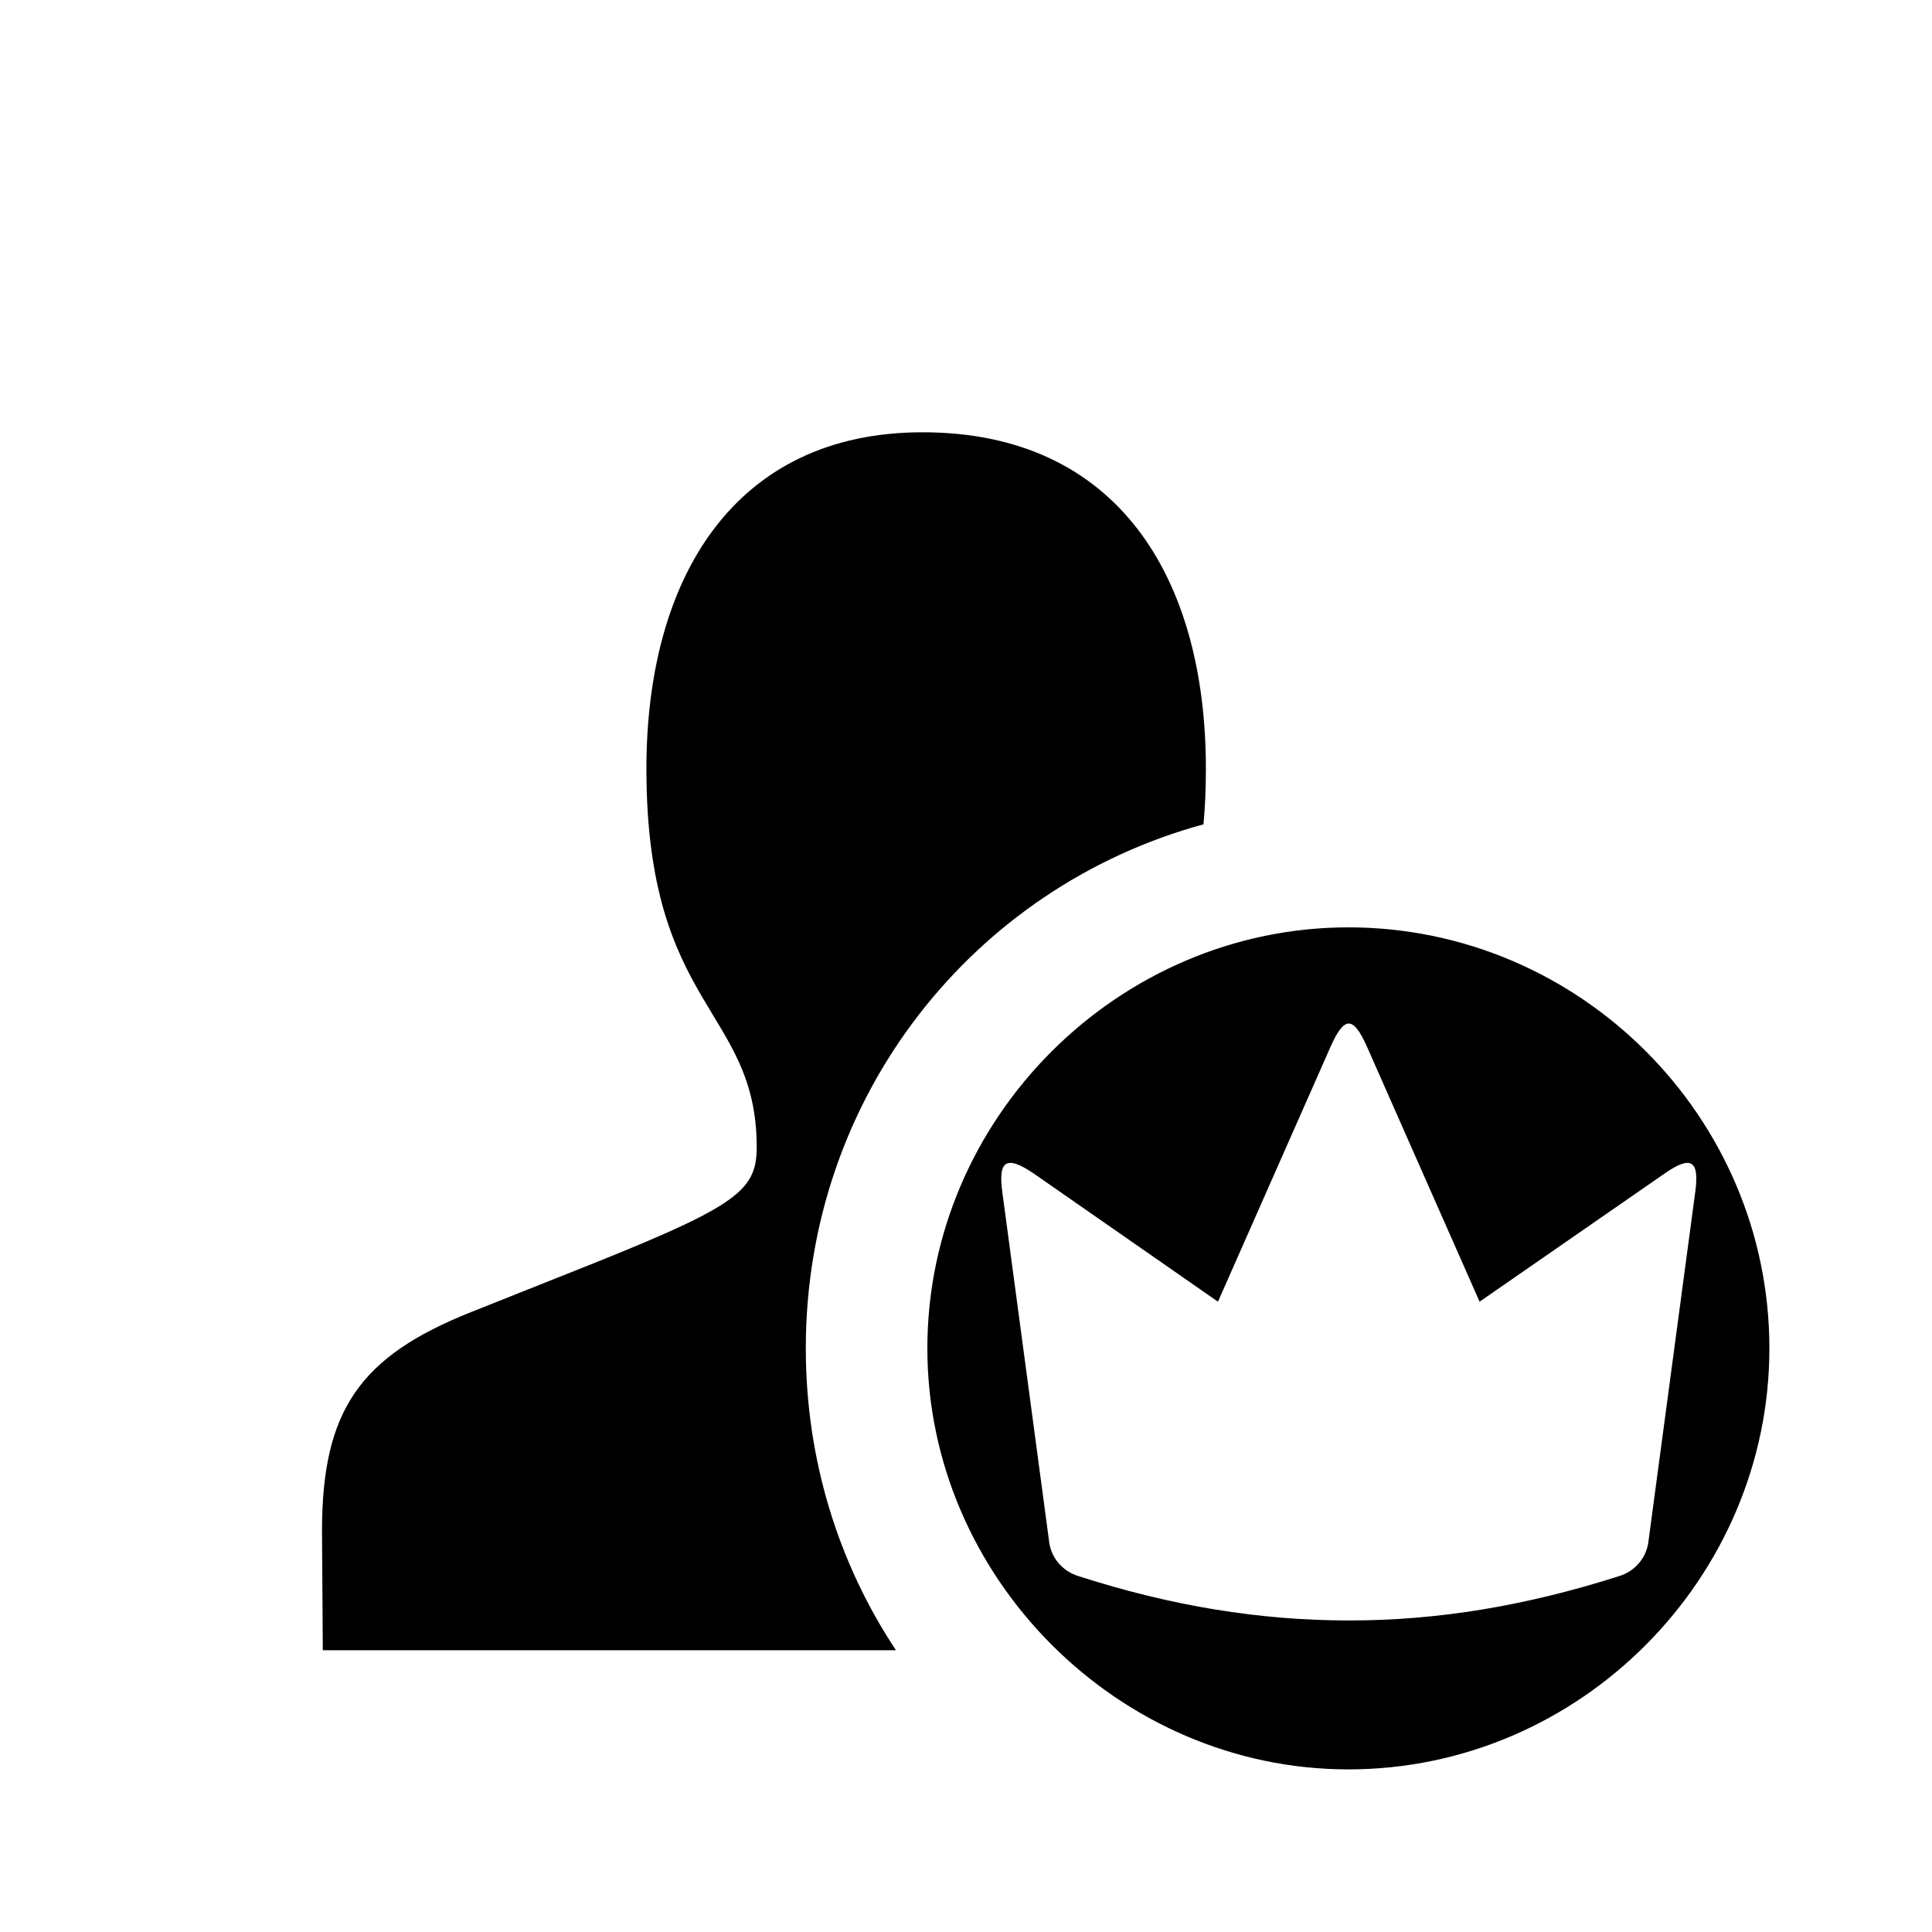
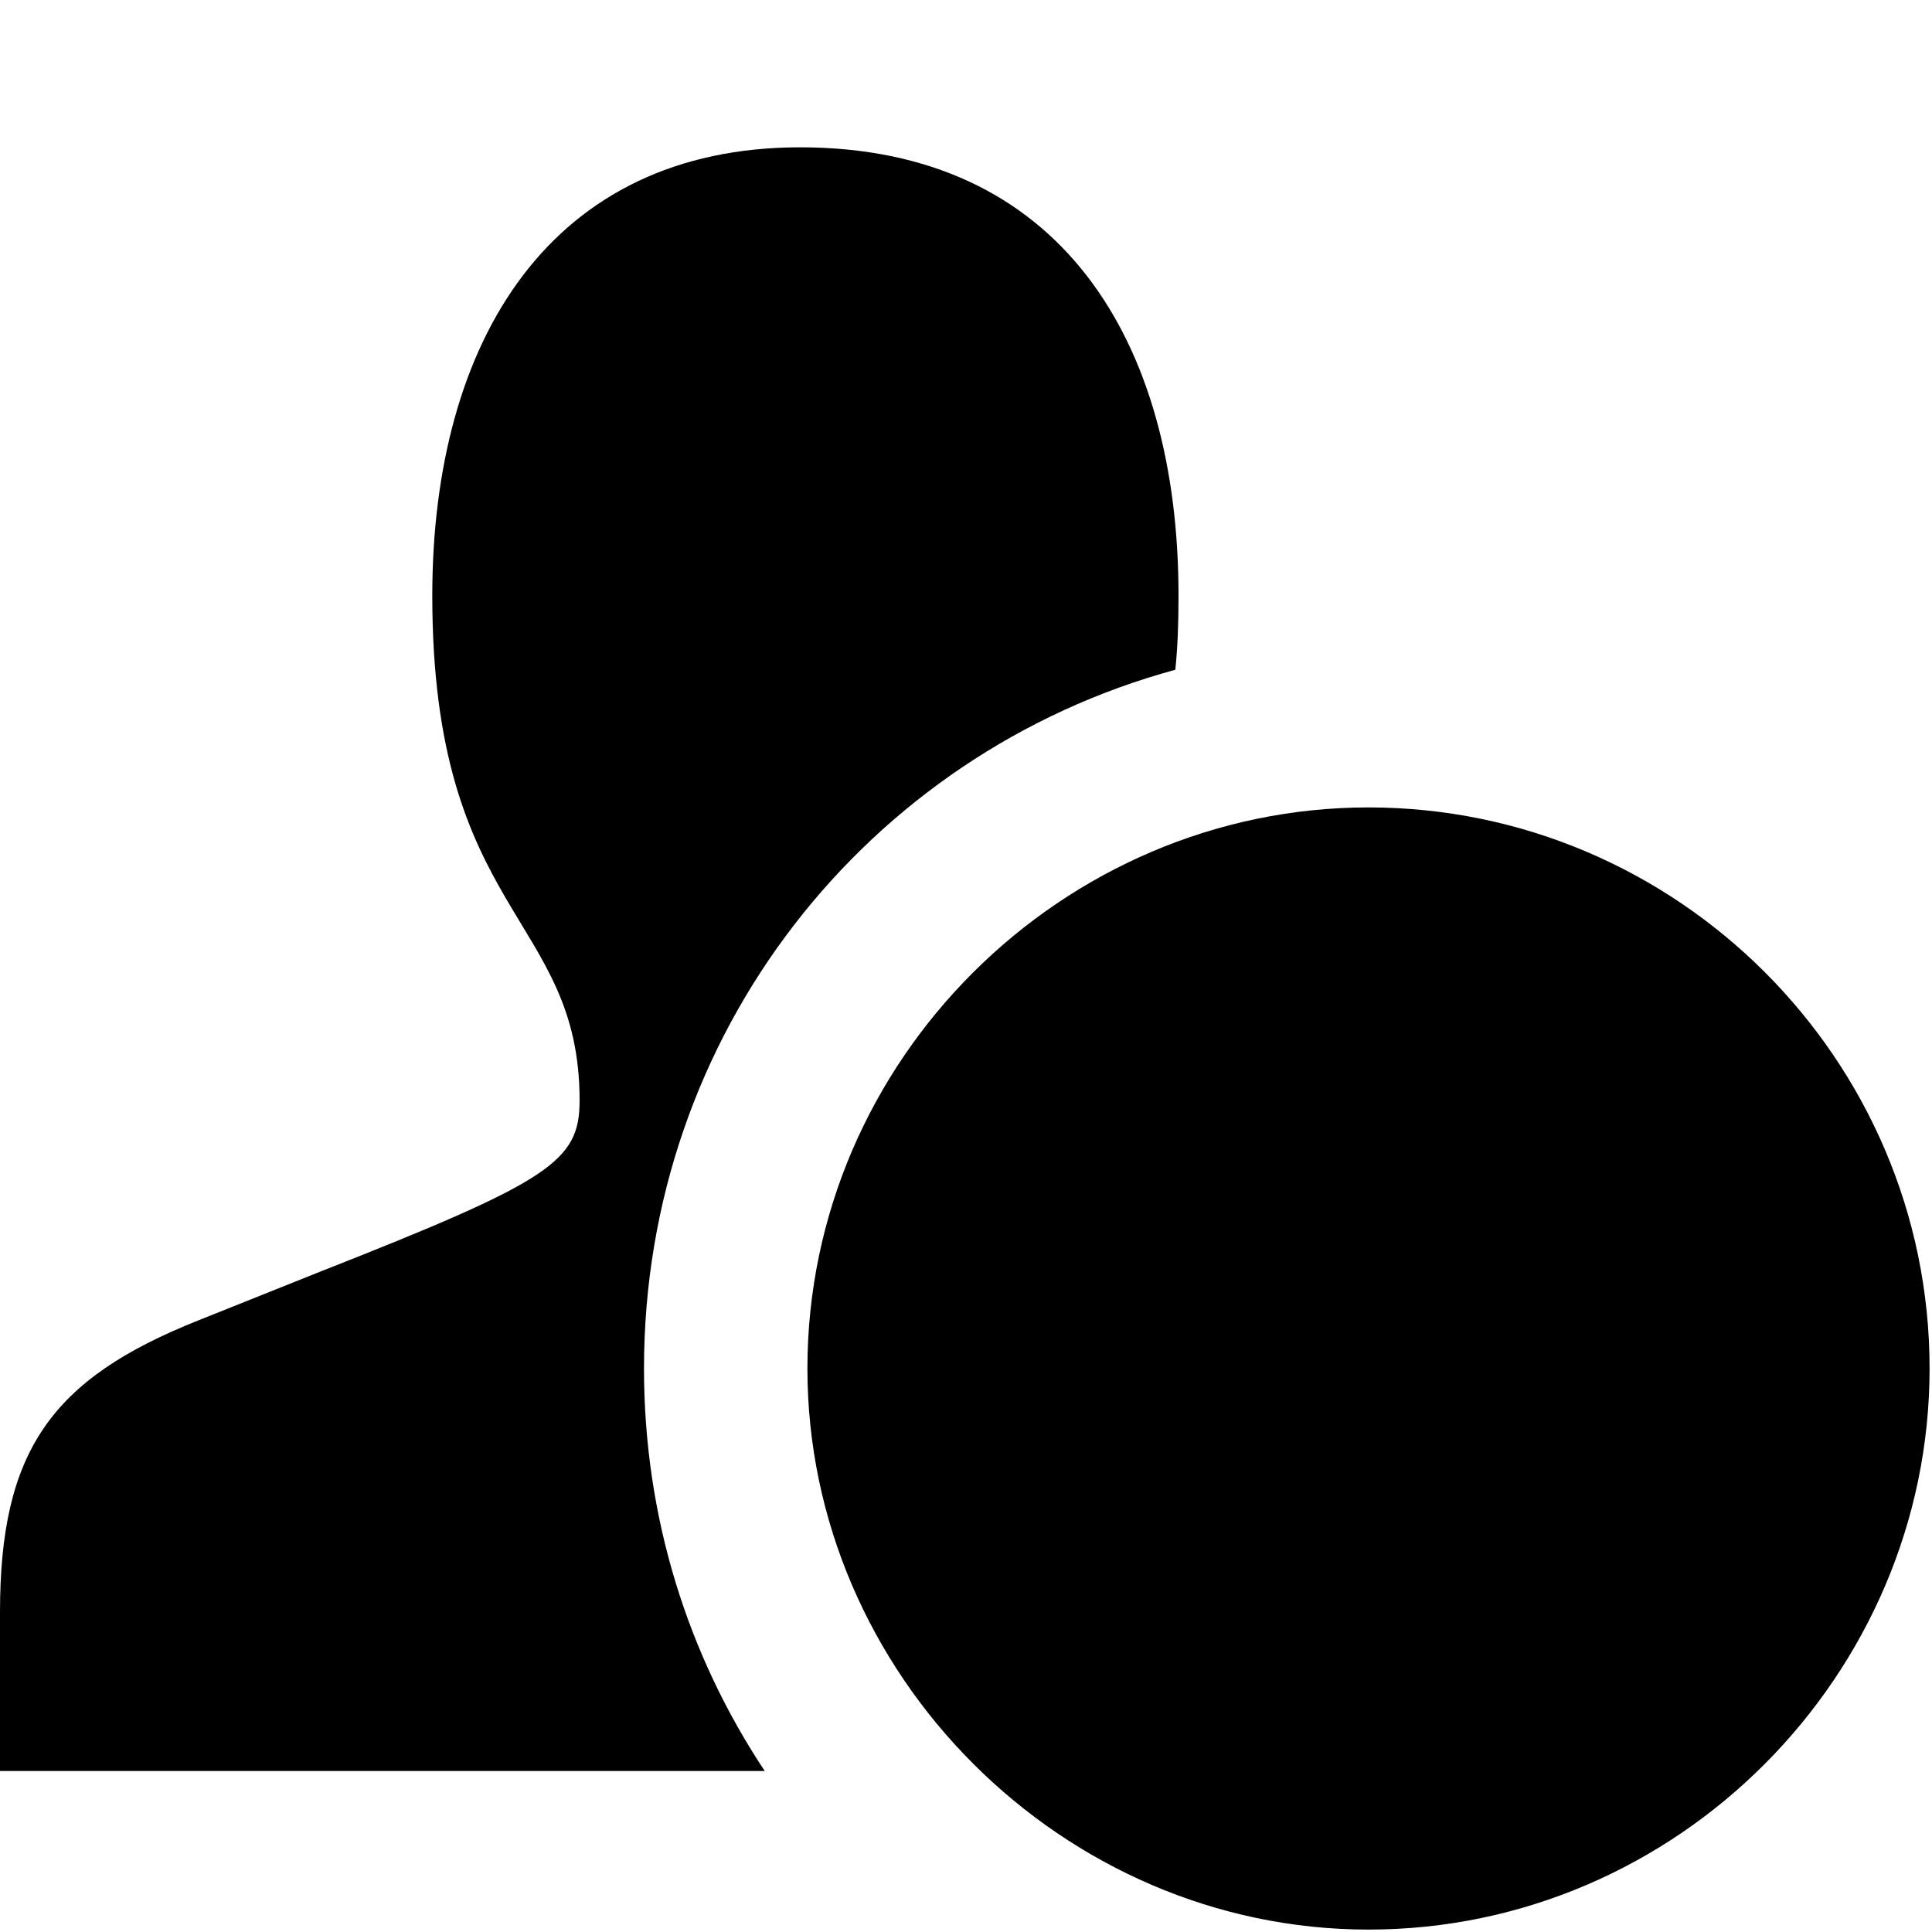
- <svg xmlns="http://www.w3.org/2000/svg" viewBox="0 0 24 24" fill="currentColor">
-   <path d="M4,19.02C4,17.52,4.47,16.85,5.85,16.3L6.98,15.85C9.13,15,9.4,14.82,9.4,14.25C9.4,12.53,8.03,12.53,8.03,9.55C8.03,7.17,9.13,5.37,11.46,5.37C13.88,5.37,14.98,7.17,14.98,9.55C14.98,9.8,14.97,10.03,14.95,10.24C12.09,11.02,10.01,13.62,10.01,16.75C10.01,18.14,10.42,19.43,11.13,20.5L4.01,20.5ZM11.52,16.75C11.52,13.88,13.9,11.52,16.75,11.52C19.62,11.52,21.98,13.87,21.98,16.75C21.98,19.6,19.63,21.98,16.75,21.98C13.9,21.98,11.52,19.6,11.52,16.75ZM13.03,19.13C13.05,19.35,13.2,19.52,13.4,19.58C14.55,19.95,15.65,20.13,16.76,20.13C17.86,20.13,18.95,19.95,20.11,19.58C20.31,19.52,20.46,19.35,20.48,19.13L21.06,14.8C21.11,14.42,21.01,14.35,20.69,14.57L18.38,16.17L16.98,13C16.81,12.62,16.7,12.62,16.53,13L15.13,16.17L12.83,14.57C12.5,14.35,12.4,14.42,12.45,14.8Z" />
+ <svg xmlns="http://www.w3.org/2000/svg" viewBox="0 0 24 24">
+   <path d="M0,20.03C0,18.03,0.63,17.13,2.47,16.4L3.97,15.8C6.84,14.67,7.2,14.43,7.2,13.67C7.2,11.37,5.37,11.37,5.37,7.4C5.37,4.23,6.84,1.83,9.94,1.83C13.17,1.83,14.64,4.23,14.64,7.4C14.64,7.73,14.63,8.04,14.6,8.32C10.78,9.36,8,12.83,8,17C8,18.86,8.55,20.57,9.5,22L0,22Z" fill="currentColor" />
+   <path d="M10.03,17C10.03,13.17,13.2,10.03,17,10.03C20.83,10.03,23.97,13.16,23.97,17C23.97,20.8,20.84,23.97,17,23.97C13.2,23.97,10.03,20.8,10.03,17Z" fill="currentColor" />
+   <path d="M12.04,20.17C12.07,20.47,12.27,20.7,12.54,20.77C14.07,21.27,15.54,21.5,17.01,21.5C18.48,21.5,19.94,21.27,21.48,20.77C21.75,20.7,21.95,20.47,21.98,20.17L22.75,14.4C22.82,13.9,22.68,13.8,22.25,14.1L19.18,16.23L17.31,12C17.08,11.5,16.94,11.5,16.71,12L14.84,16.23L11.77,14.1C11.34,13.8,11.2,13.9,11.27,14.4Z" fill="currentColor" />
</svg>
